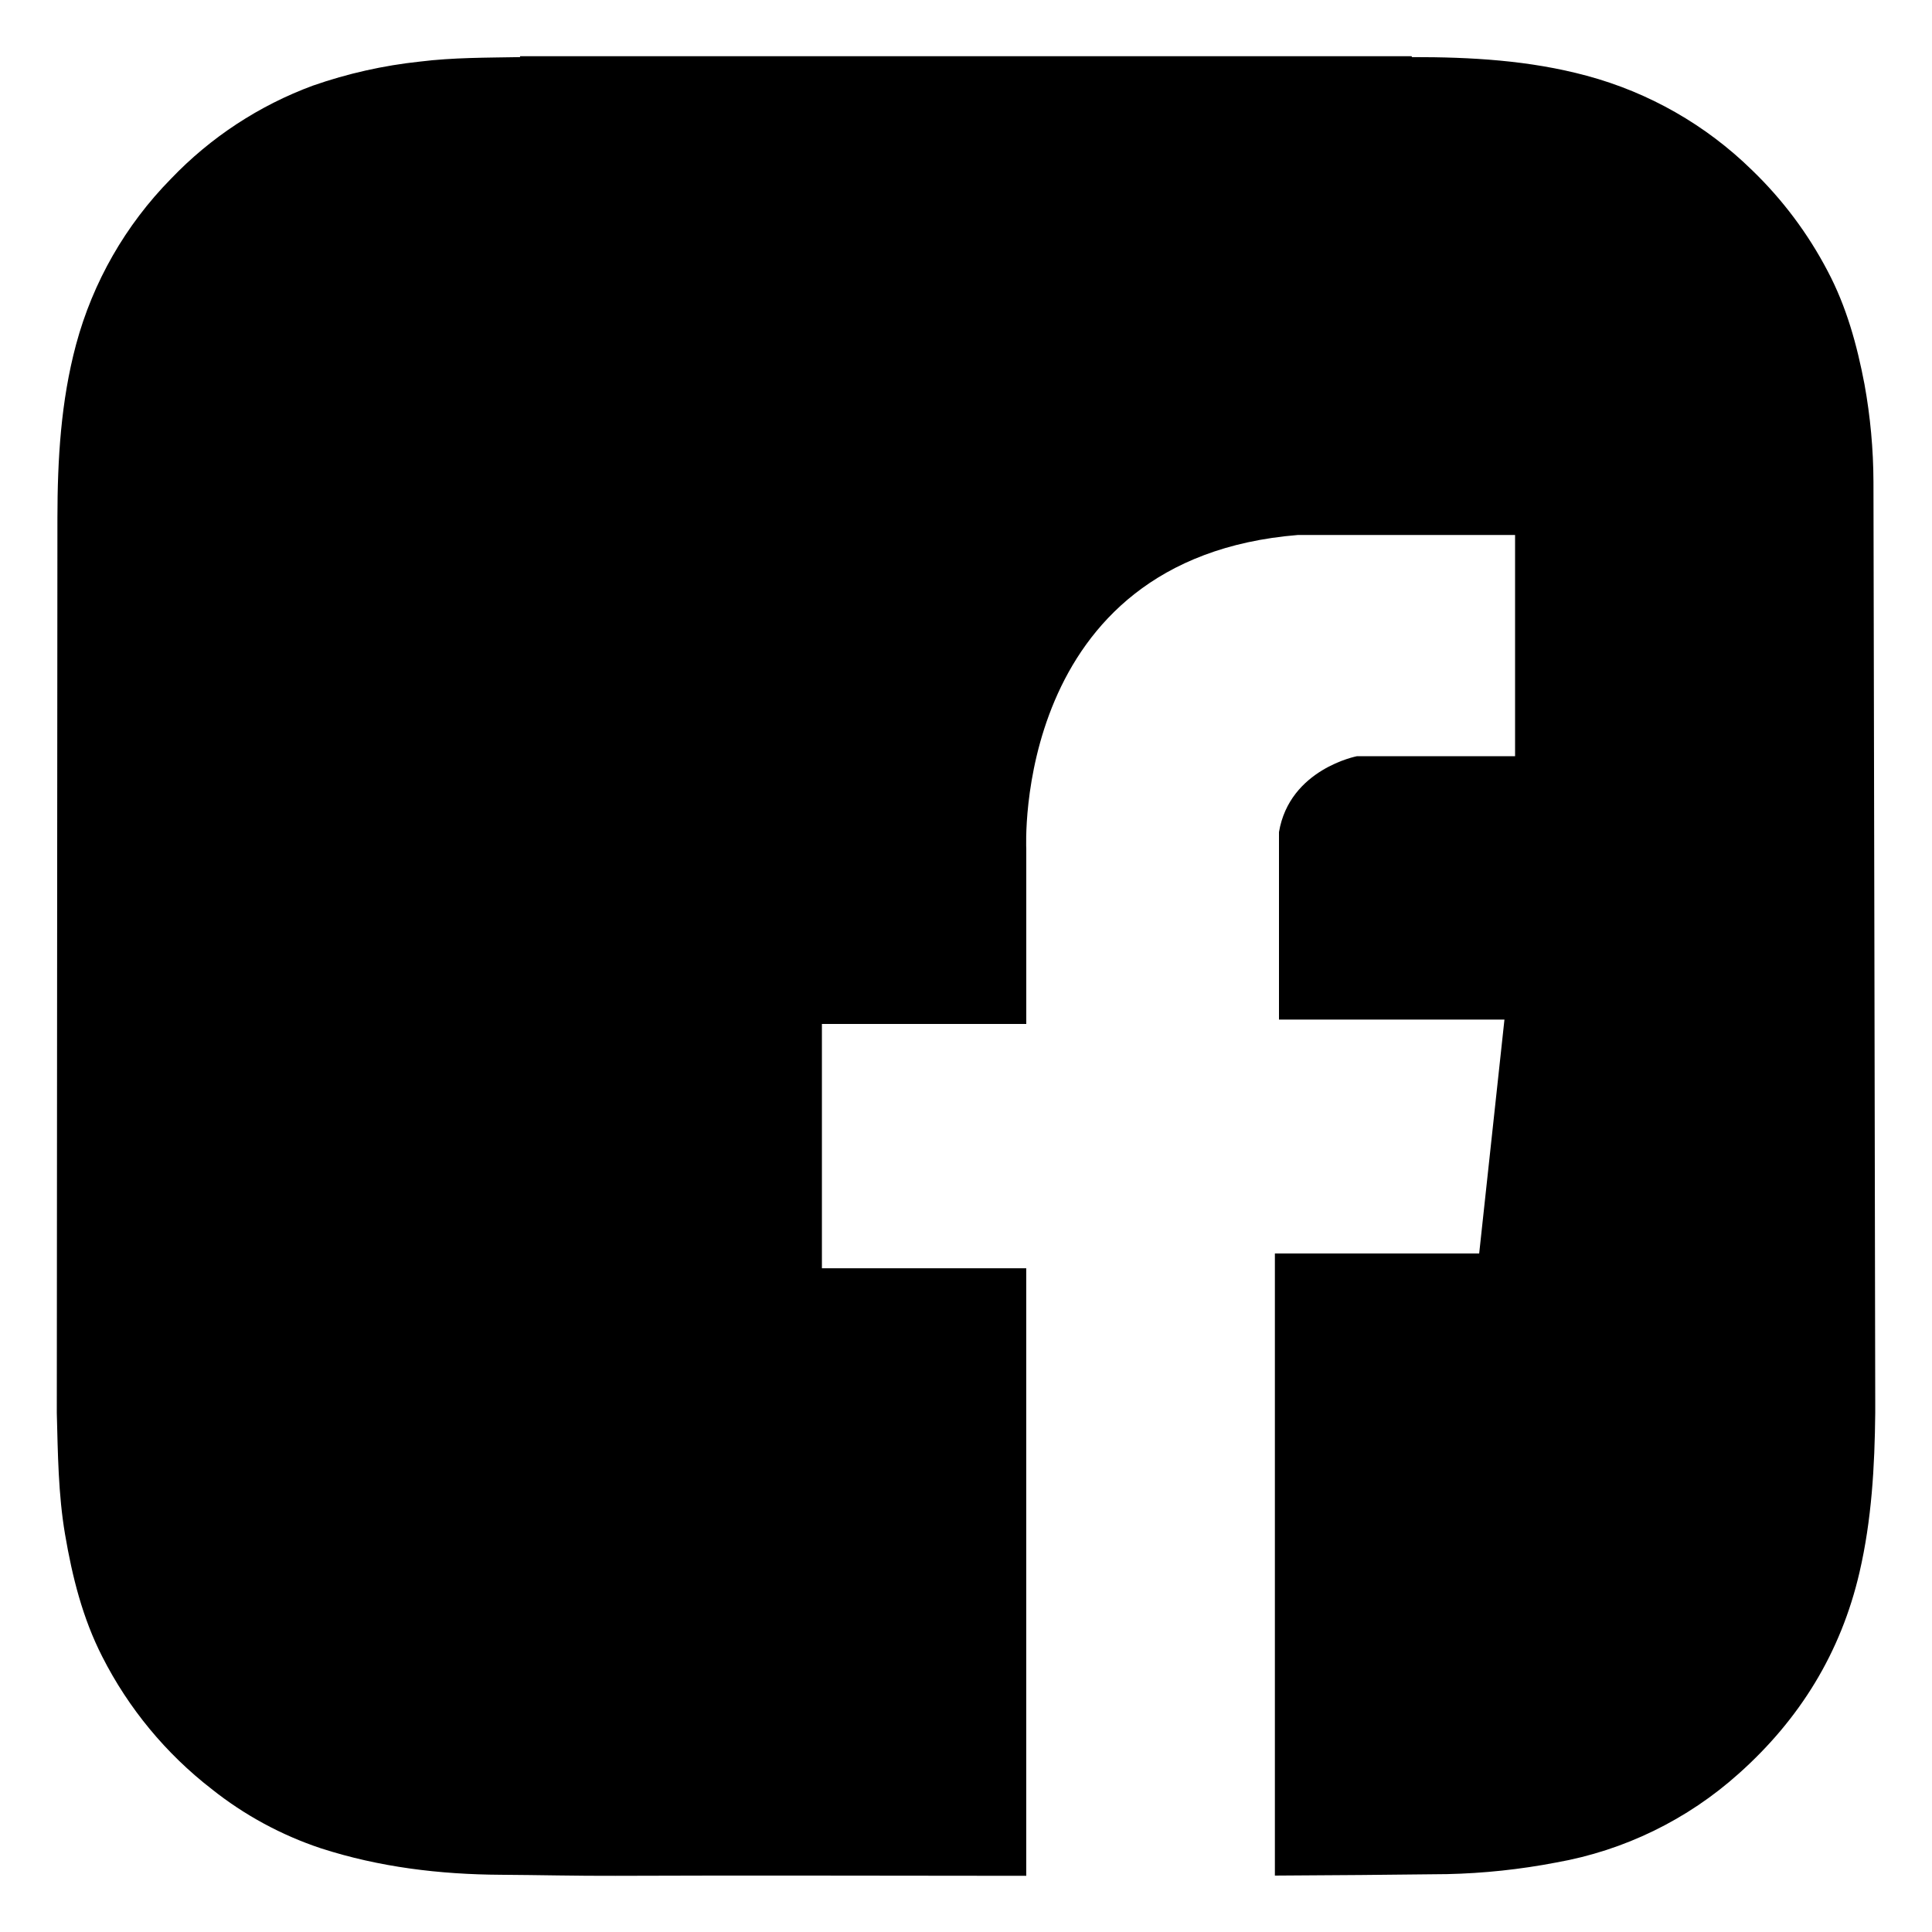
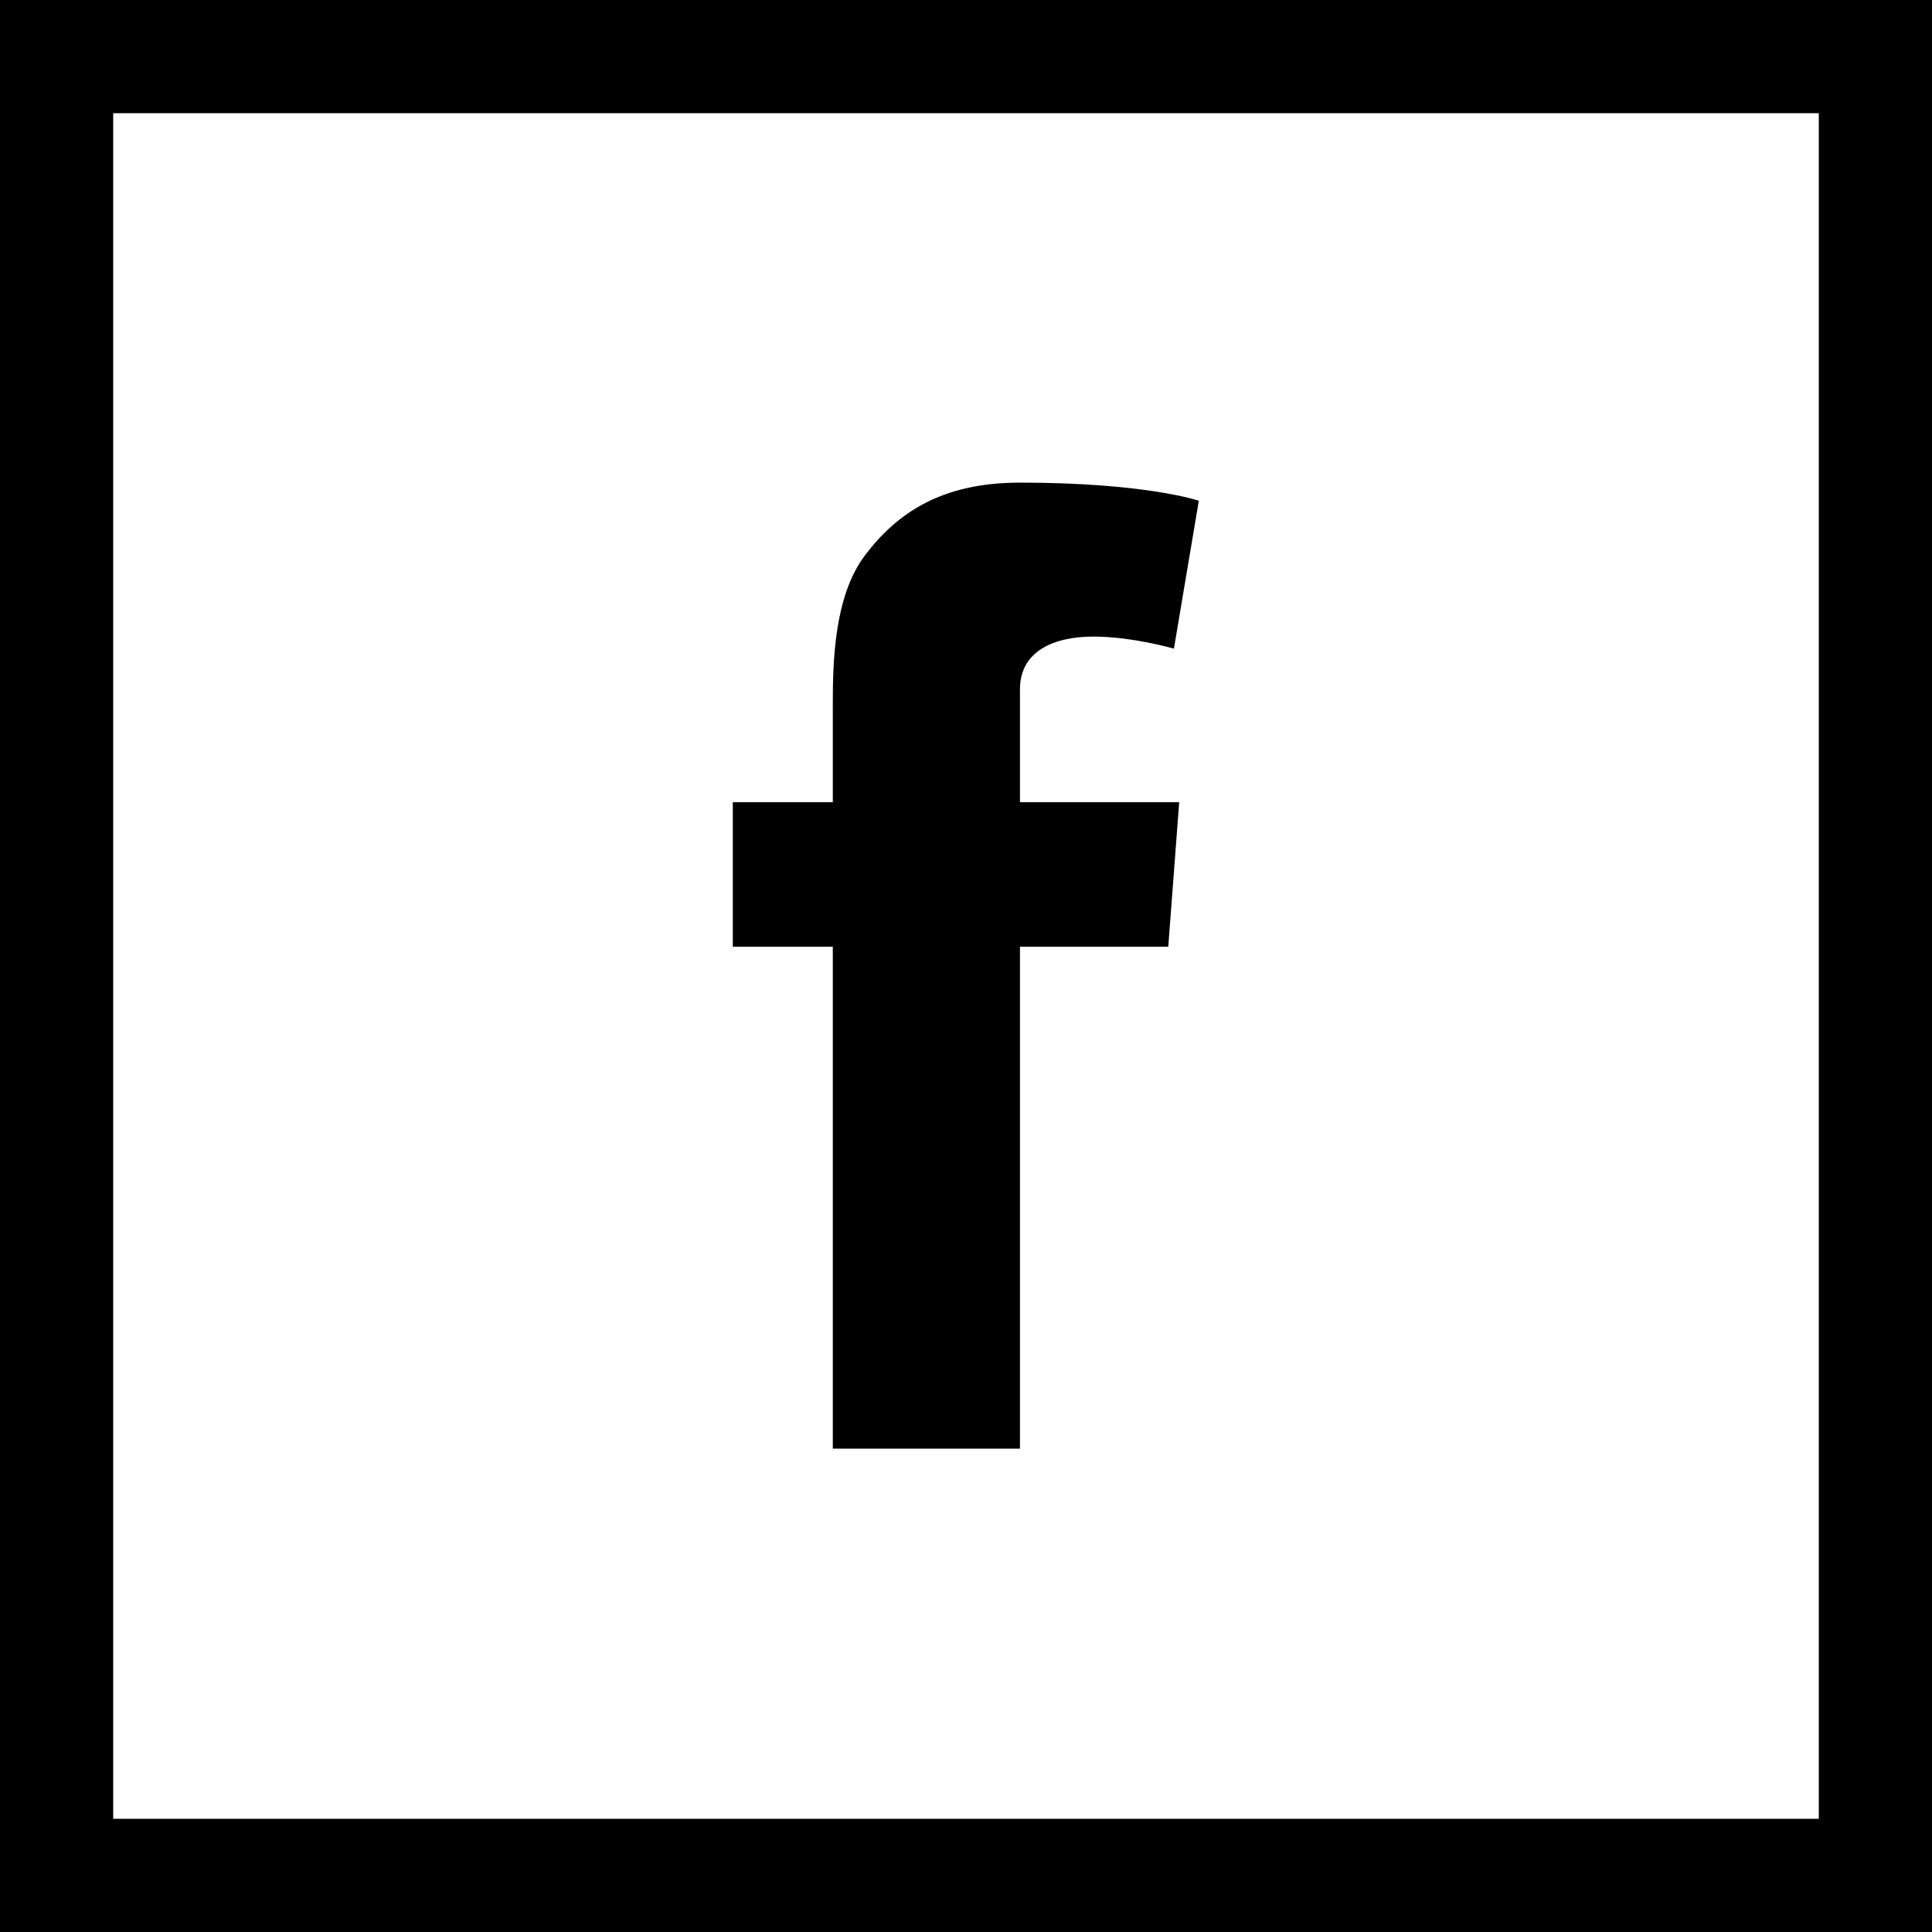
- <svg xmlns="http://www.w3.org/2000/svg" data-name="Layer 1" id="Layer_1" viewBox="0 0 500 500">
-   <defs>
-     <style>.cls-1{fill:#000;}</style>
-   </defs>
-   <path class="cls-1" d="M484.85,124.75a144.17,144.17,0,0,0-2.32-25.29c-1.94-10.19-4.67-20.12-9.55-29.33A101.85,101.85,0,0,0,453.39,44a97.14,97.14,0,0,0-42.76-24.4c-14.83-4-30-4.84-45.21-4.82a.46.46,0,0,1-.09-.23H134.59c0,.08,0,.16,0,.23-8.65.16-17.32.09-25.92,1.16A123.46,123.46,0,0,0,81,22.15,97.48,97.48,0,0,0,44.25,46.27,97.15,97.15,0,0,0,19.68,89.18c-3.94,14.72-4.8,29.73-4.82,44.85L14.7,365.7v0c.28,10.45.37,21,2.13,31.36,1.87,11,4.54,21.71,9.64,31.69A101.36,101.36,0,0,0,54.77,463a91.92,91.92,0,0,0,28.31,15.35c15.12,4.88,30.72,6.75,46.55,6.84,9.88.06,19.74.31,29.62.27,35.45-.15,70.89,0,106.34,0V328.22H212.71V265H265.6V219.7s-3.82-75.25,70.34-81.25h56.16v57.25h-40.9S333.76,199,331,215.34v48.53h58.35l-6.54,60.53H329.94v161q22.27-.11,44.55-.38a169.3,169.3,0,0,0,28.23-3A95.61,95.61,0,0,0,450,459c15.78-14.08,26.43-31.3,31.24-52.09,3.15-13.59,3.93-27.38,4.07-41.21v-2.76C485.3,361.87,484.89,127.84,484.85,124.75Z" />
+ <svg xmlns="http://www.w3.org/2000/svg" fill="#000000" height="800px" width="800px" version="1.1" id="Layer_1" viewBox="-143 145 512 512" xml:space="preserve">
+   <g>
+     <path d="M-143,145v512h512V145H-143z M339,627h-452V175h452V627z" />
+     <path d="M77.7,528.9h49.6v-133h39.3l2.9-38.3h-42.2v-29.9c0-10.3,9.2-14,19.5-14s21.3,3.2,21.3,3.2l6.6-39.2c0,0-14-4.8-47.4-4.8   c-20.5,0-32.4,7.8-41.1,19.3c-8.2,10.9-8.5,28.4-8.5,39.7v25.7H51.2v38.3h26.5V528.9z" />
+   </g>
</svg>
